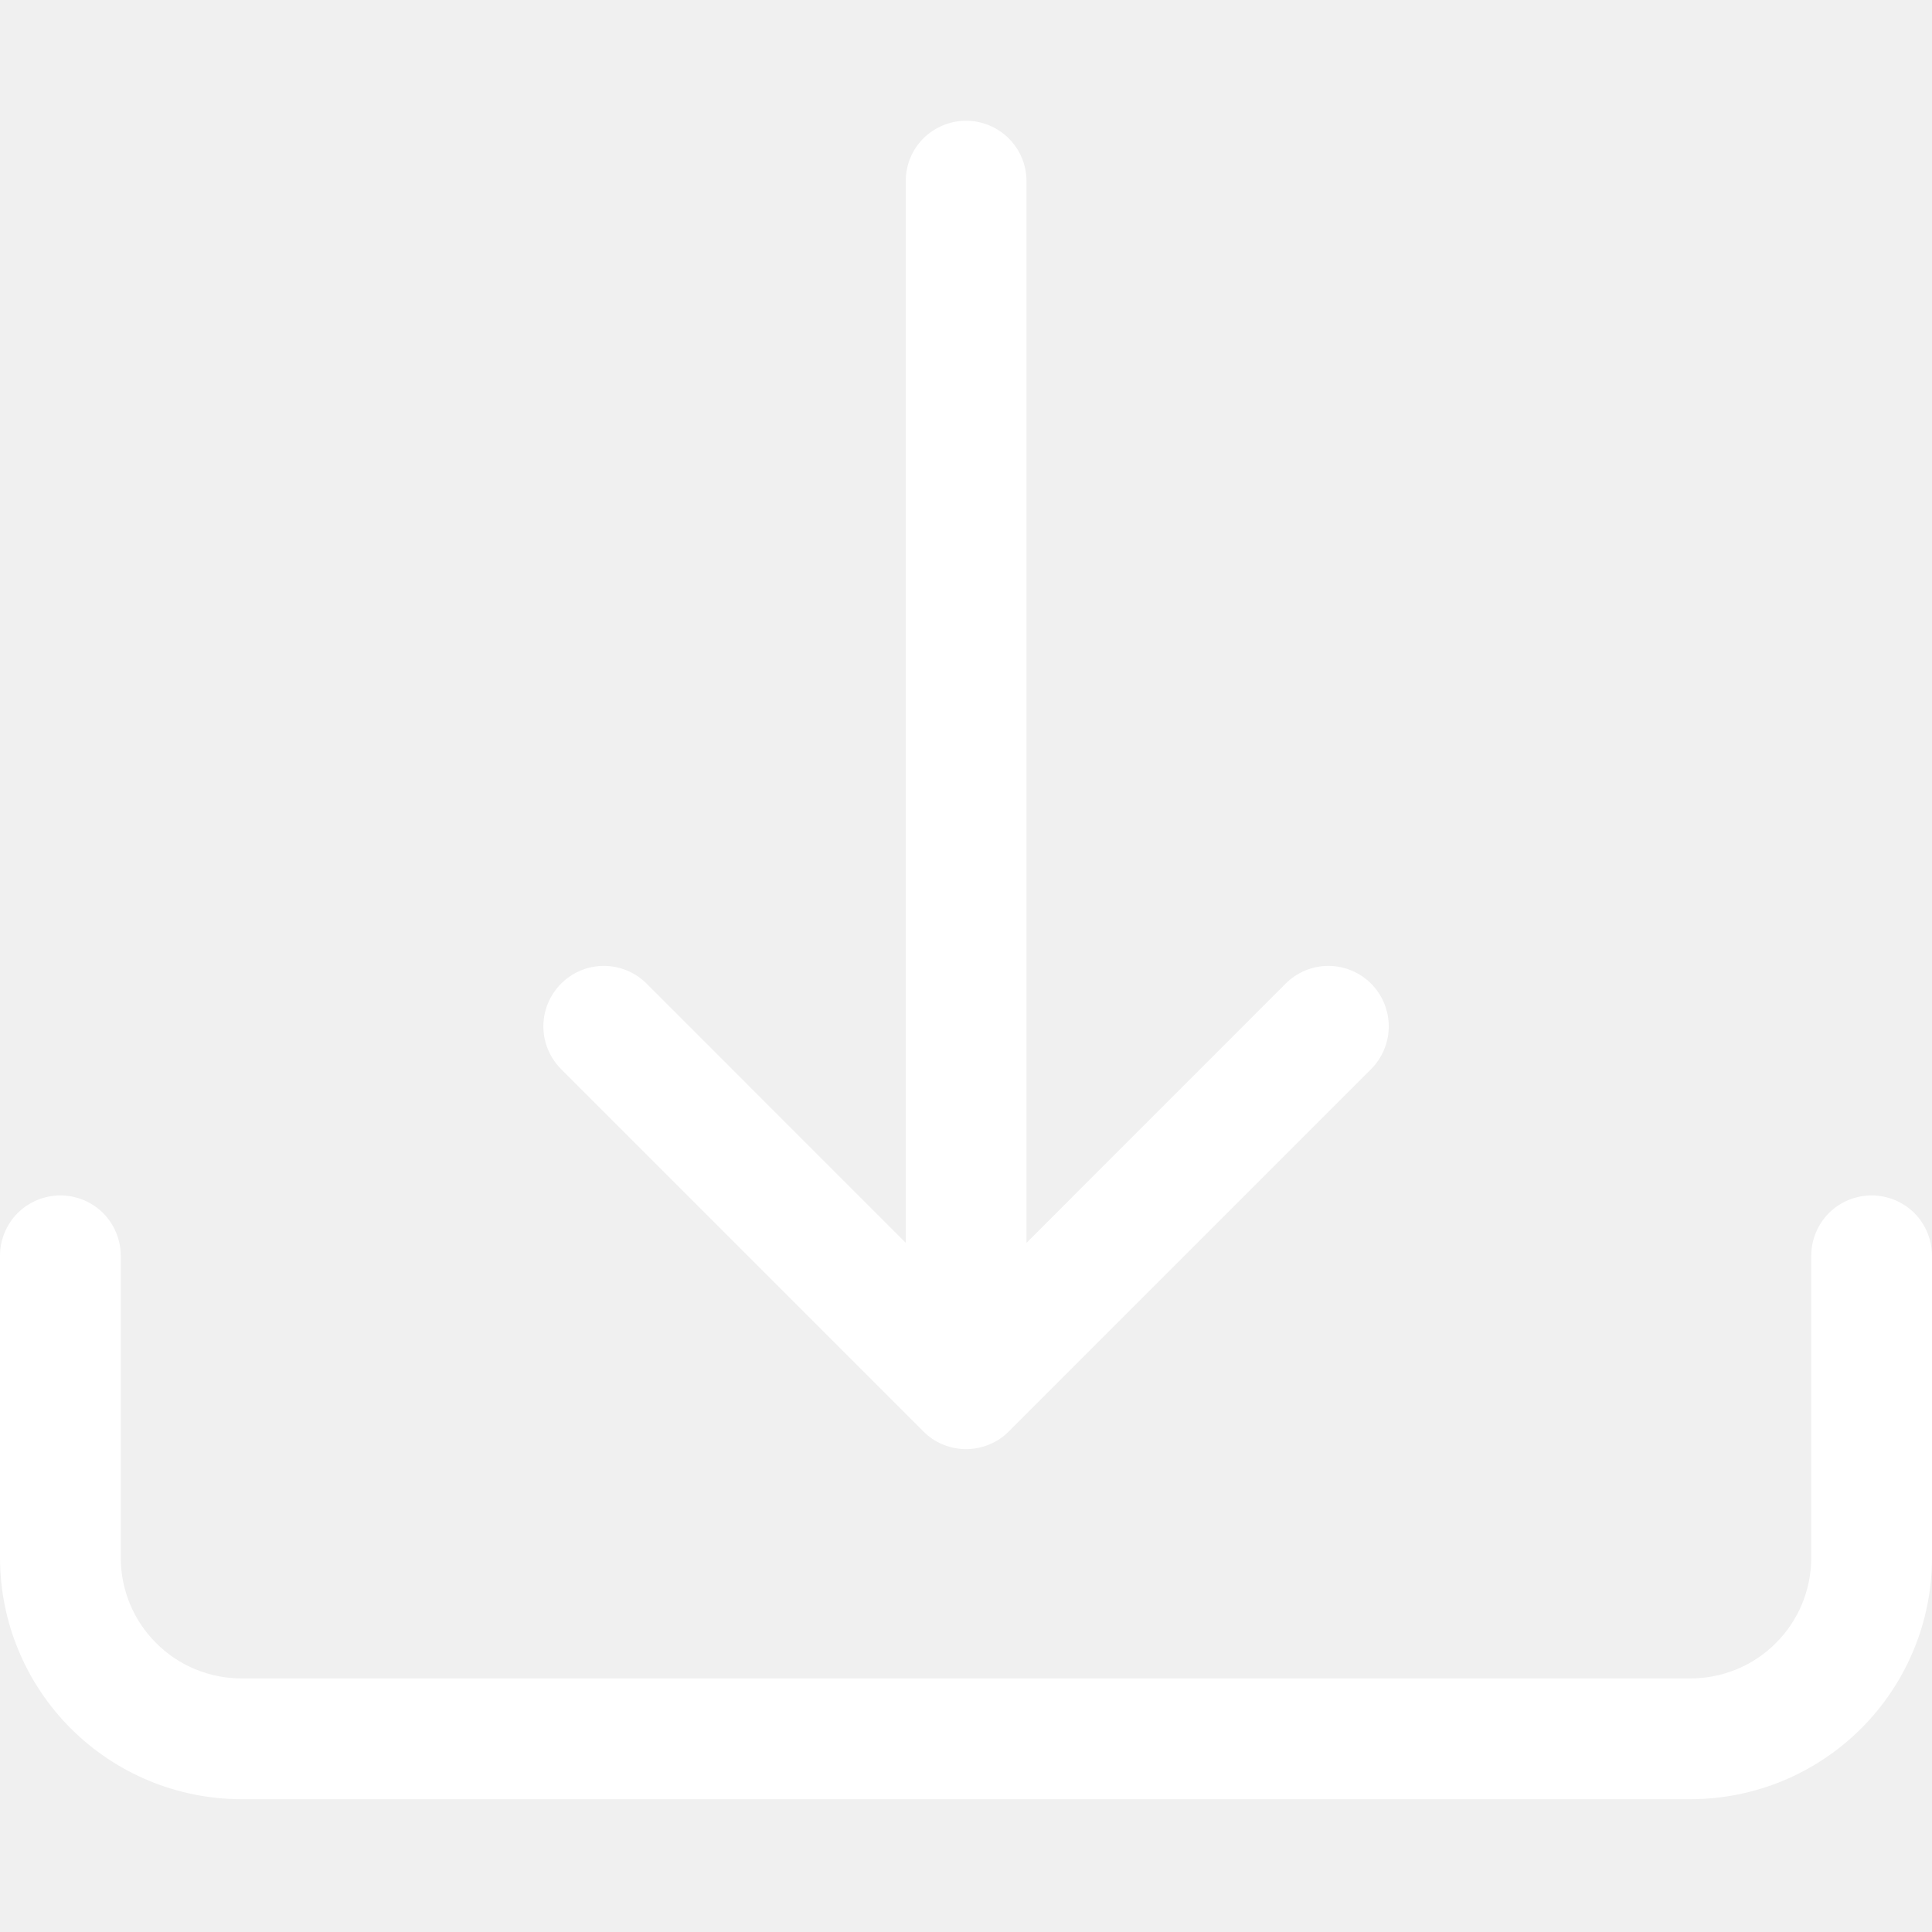
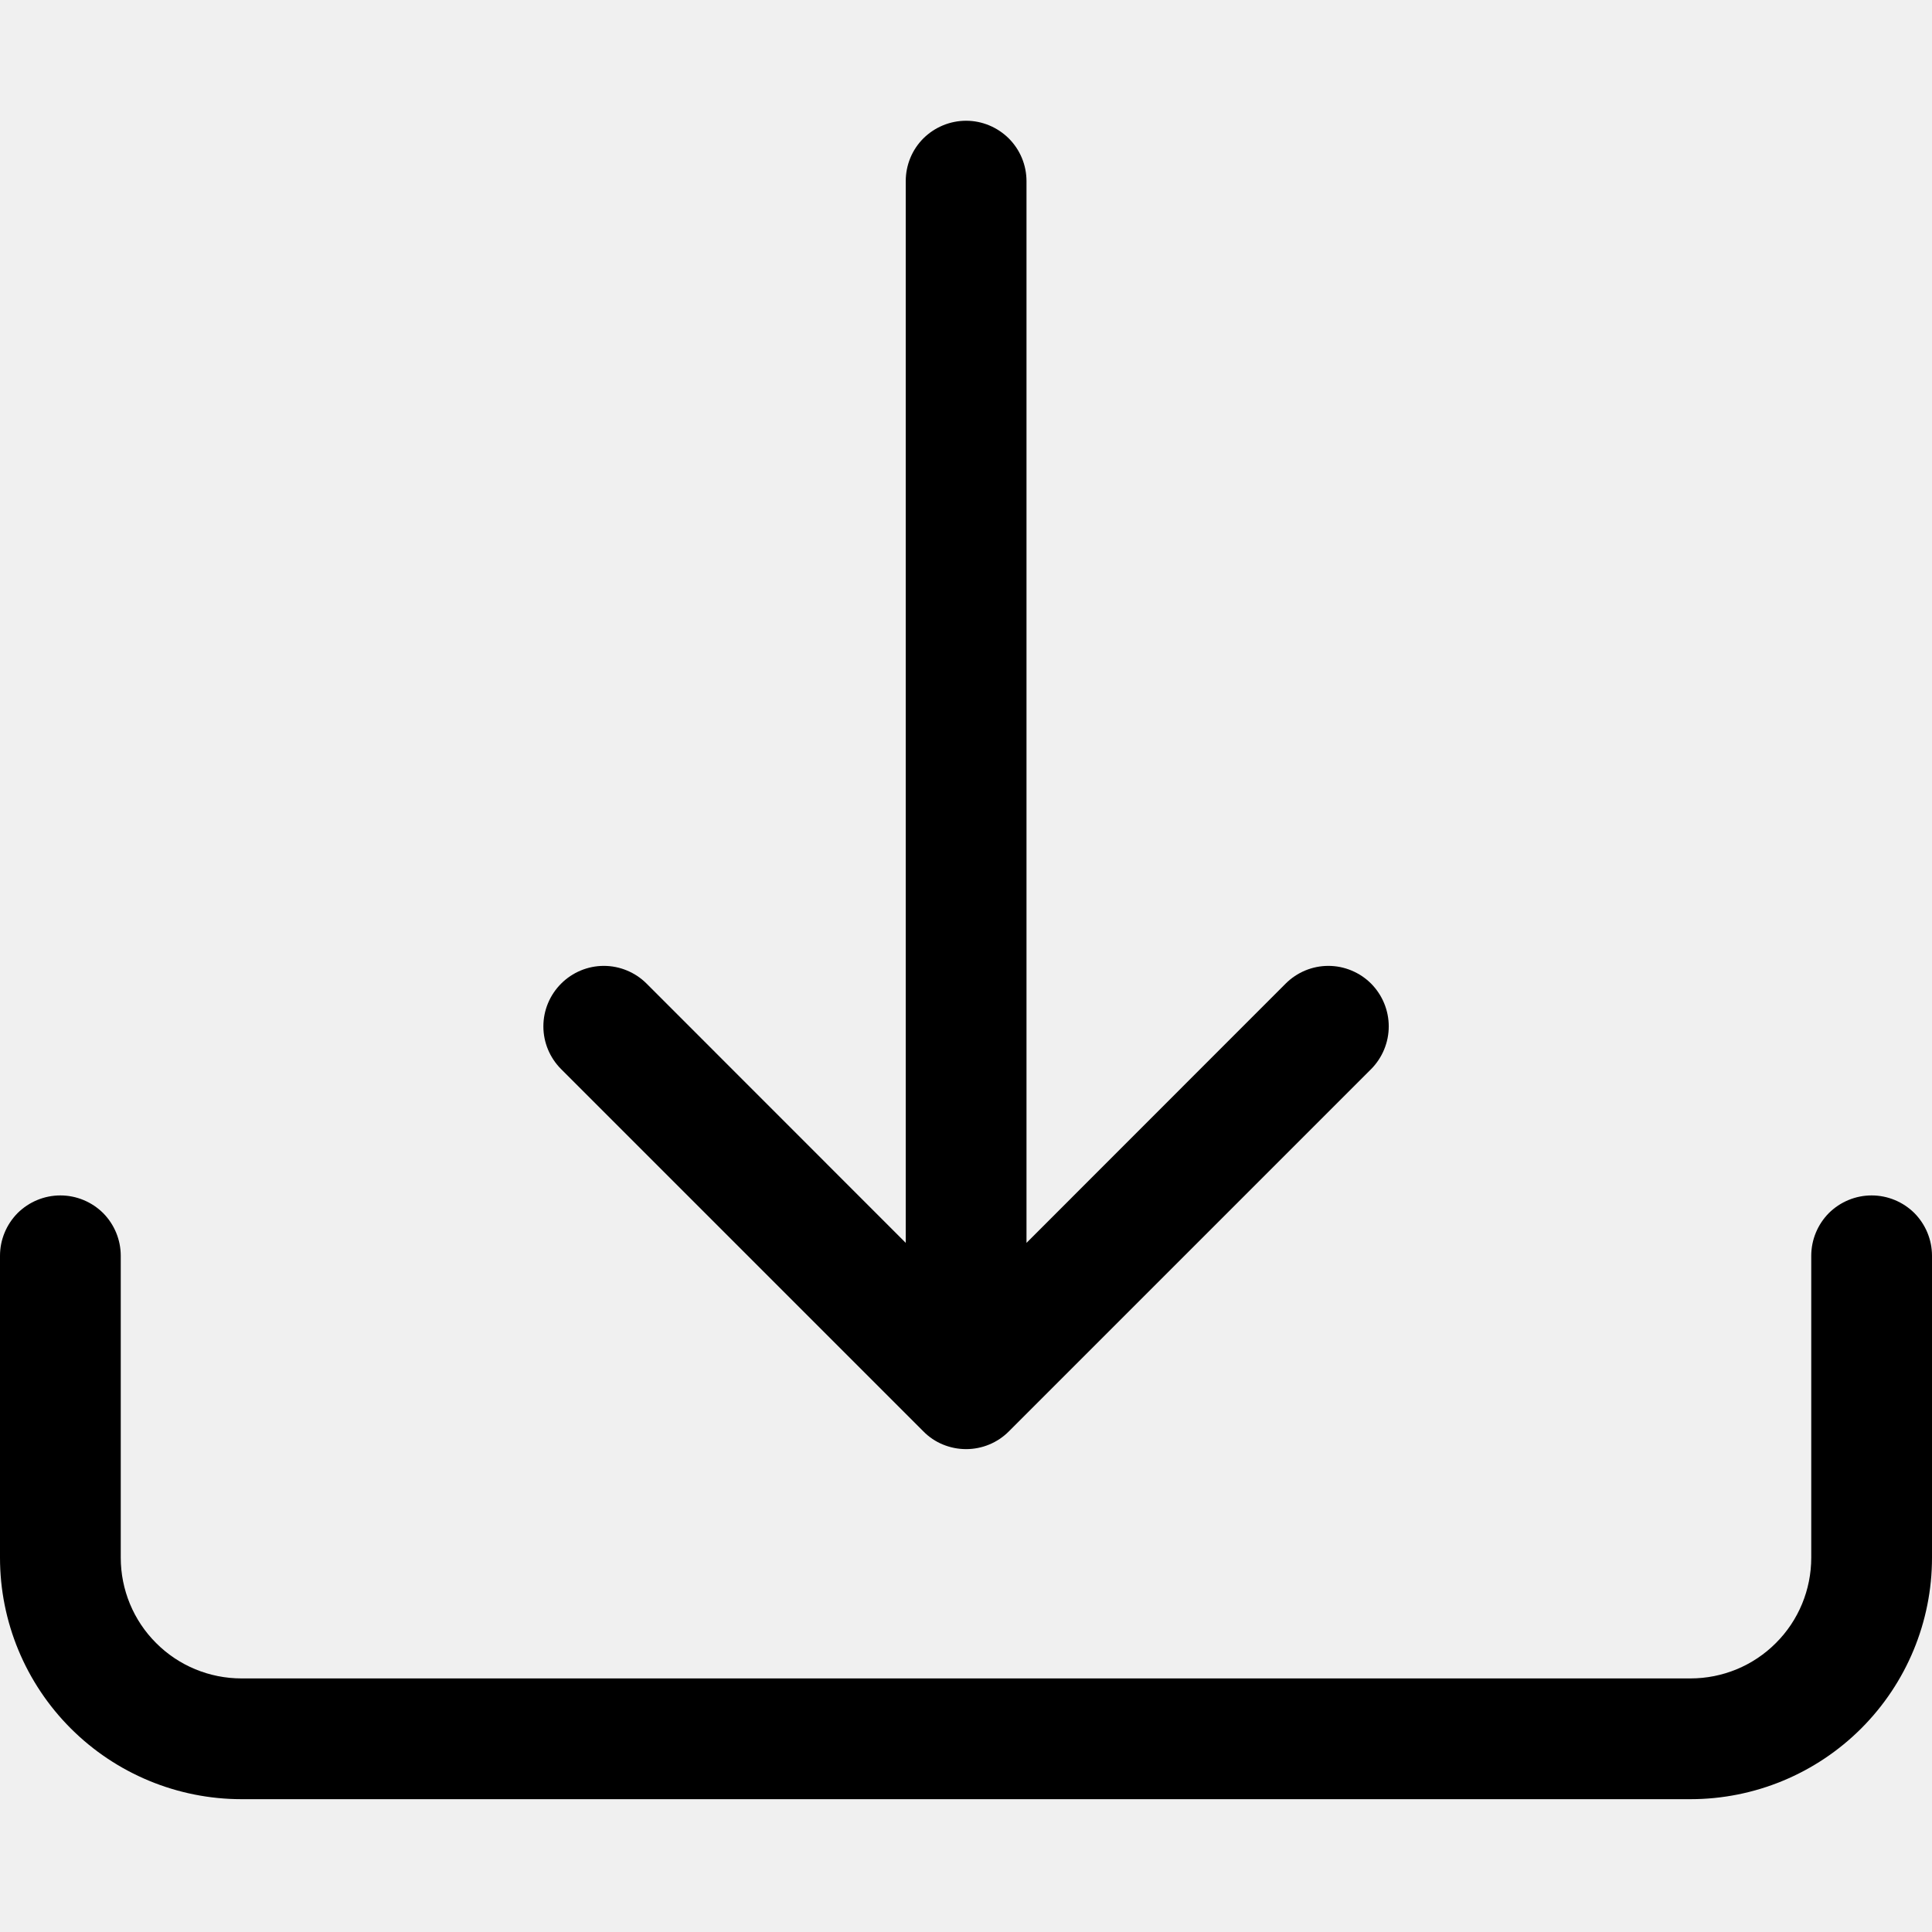
<svg xmlns="http://www.w3.org/2000/svg" width="16" height="16" viewBox="0 0 16 16" fill="none">
-   <path d="M0.5 9.9C0.633 9.9 0.76 9.953 0.854 10.046C0.947 10.14 1 10.267 1 10.4V12.9C1 13.165 1.105 13.42 1.293 13.607C1.48 13.795 1.735 13.9 2 13.9H14C14.265 13.9 14.52 13.795 14.707 13.607C14.895 13.42 15 13.165 15 12.9V10.4C15 10.267 15.053 10.14 15.146 10.046C15.24 9.953 15.367 9.9 15.5 9.9C15.633 9.9 15.76 9.953 15.854 10.046C15.947 10.14 16 10.267 16 10.4V12.9C16 13.431 15.789 13.939 15.414 14.314C15.039 14.689 14.53 14.9 14 14.9H2C1.47 14.9 0.961 14.689 0.586 14.314C0.211 13.939 0 13.431 0 12.9V10.4C0 10.267 0.053 10.14 0.146 10.046C0.24 9.953 0.367 9.9 0.5 9.9Z" fill="white" />
-   <path d="M7.647 11.854C7.693 11.901 7.748 11.938 7.809 11.963C7.87 11.988 7.935 12.001 8.001 12.001C8.066 12.001 8.132 11.988 8.192 11.963C8.253 11.938 8.308 11.901 8.355 11.854L11.355 8.854C11.448 8.76 11.501 8.633 11.501 8.5C11.501 8.367 11.448 8.24 11.355 8.146C11.261 8.052 11.133 7.999 11.001 7.999C10.868 7.999 10.741 8.052 10.647 8.146L8.501 10.293V1.5C8.501 1.367 8.448 1.24 8.354 1.146C8.26 1.053 8.133 1 8.001 1C7.868 1 7.741 1.053 7.647 1.146C7.553 1.24 7.501 1.367 7.501 1.5V10.293L5.355 8.146C5.261 8.052 5.133 7.999 5.001 7.999C4.868 7.999 4.741 8.052 4.647 8.146C4.553 8.24 4.5 8.367 4.5 8.5C4.5 8.633 4.553 8.76 4.647 8.854L7.647 11.854Z" fill="white" />
+   <path d="M0.5 9.9C0.633 9.9 0.76 9.953 0.854 10.046C0.947 10.14 1 10.267 1 10.4V12.9C1 13.165 1.105 13.42 1.293 13.607C1.48 13.795 1.735 13.9 2 13.9H14C14.265 13.9 14.52 13.795 14.707 13.607C14.895 13.42 15 13.165 15 12.9V10.4C15 10.267 15.053 10.14 15.146 10.046C15.24 9.953 15.367 9.9 15.5 9.9C15.633 9.9 15.76 9.953 15.854 10.046C15.947 10.14 16 10.267 16 10.4V12.9C16 13.431 15.789 13.939 15.414 14.314C15.039 14.689 14.53 14.9 14 14.9H2C1.47 14.9 0.961 14.689 0.586 14.314C0.211 13.939 0 13.431 0 12.9V10.4C0 10.267 0.053 10.14 0.146 10.046C0.24 9.953 0.367 9.9 0.5 9.9Z" fill="currentColor" />
+   <path d="M7.647 11.854C7.693 11.901 7.748 11.938 7.809 11.963C7.87 11.988 7.935 12.001 8.001 12.001C8.066 12.001 8.132 11.988 8.192 11.963C8.253 11.938 8.308 11.901 8.355 11.854L11.355 8.854C11.448 8.76 11.501 8.633 11.501 8.5C11.501 8.367 11.448 8.24 11.355 8.146C11.261 8.052 11.133 7.999 11.001 7.999C10.868 7.999 10.741 8.052 10.647 8.146L8.501 10.293V1.5C8.501 1.367 8.448 1.24 8.354 1.146C8.26 1.053 8.133 1 8.001 1C7.868 1 7.741 1.053 7.647 1.146C7.553 1.24 7.501 1.367 7.501 1.5V10.293L5.355 8.146C5.261 8.052 5.133 7.999 5.001 7.999C4.868 7.999 4.741 8.052 4.647 8.146C4.553 8.24 4.5 8.367 4.5 8.5C4.5 8.633 4.553 8.76 4.647 8.854L7.647 11.854Z" fill="currentColor" />
</svg>
